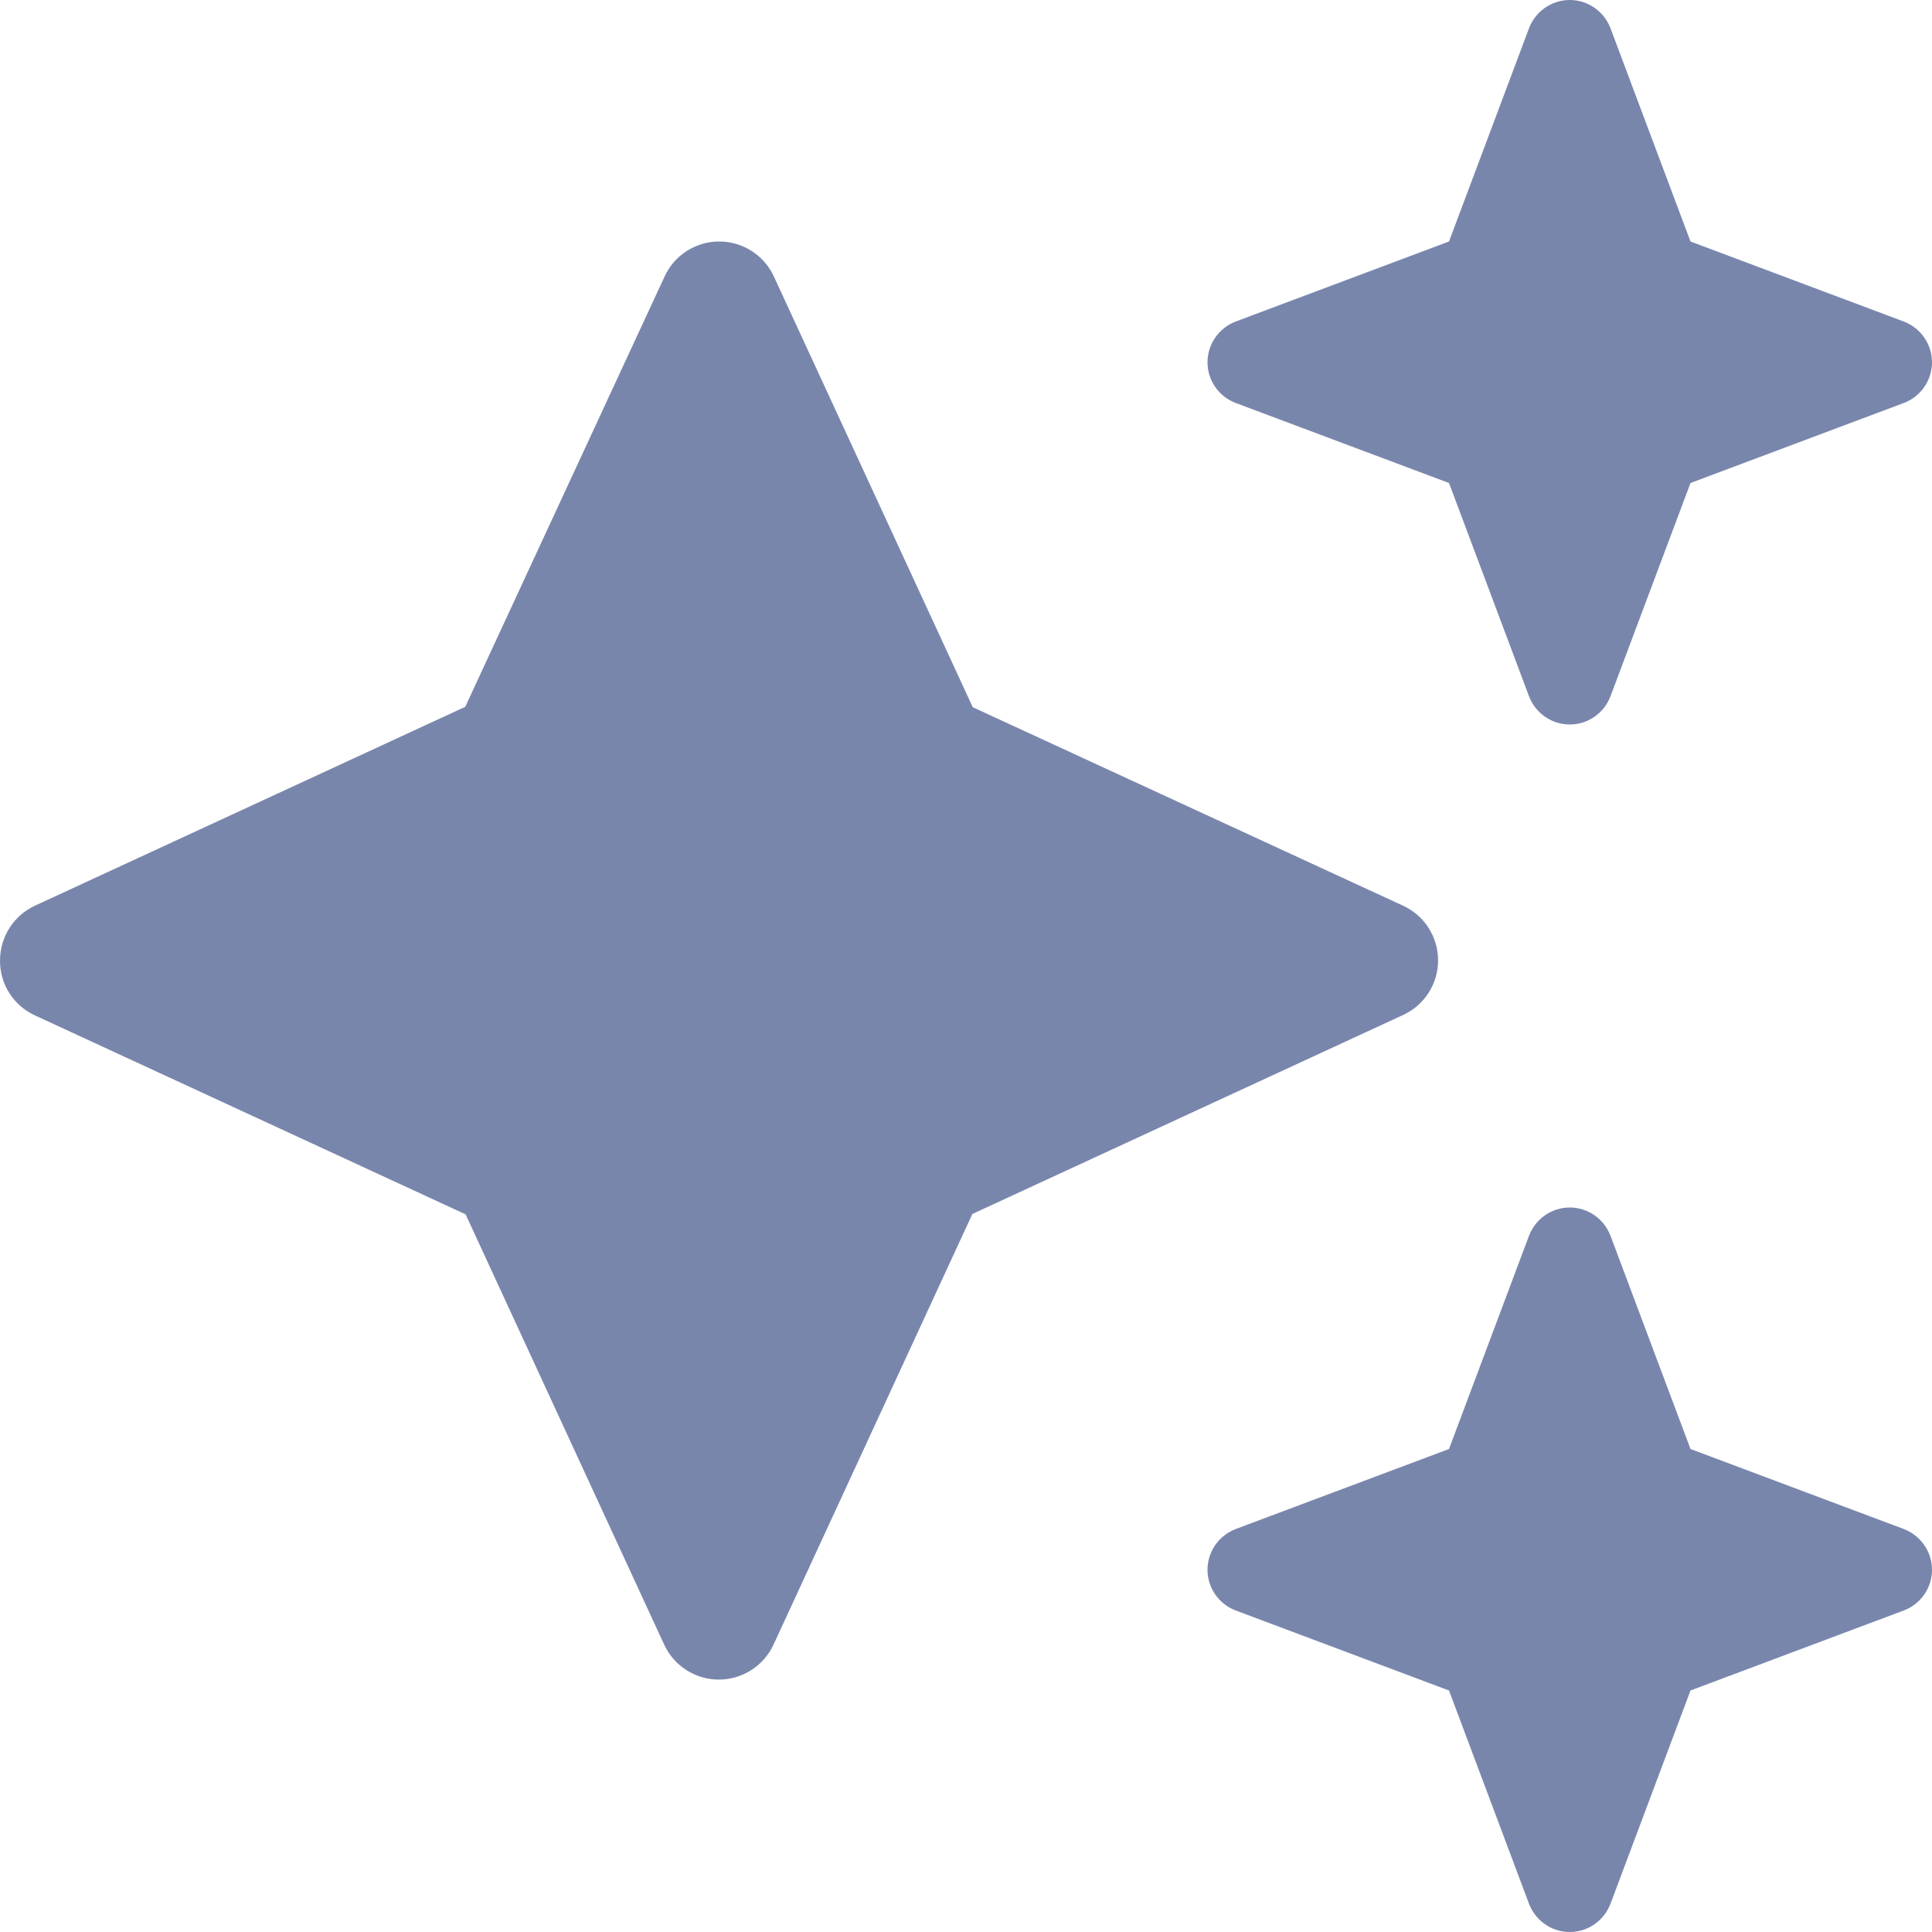
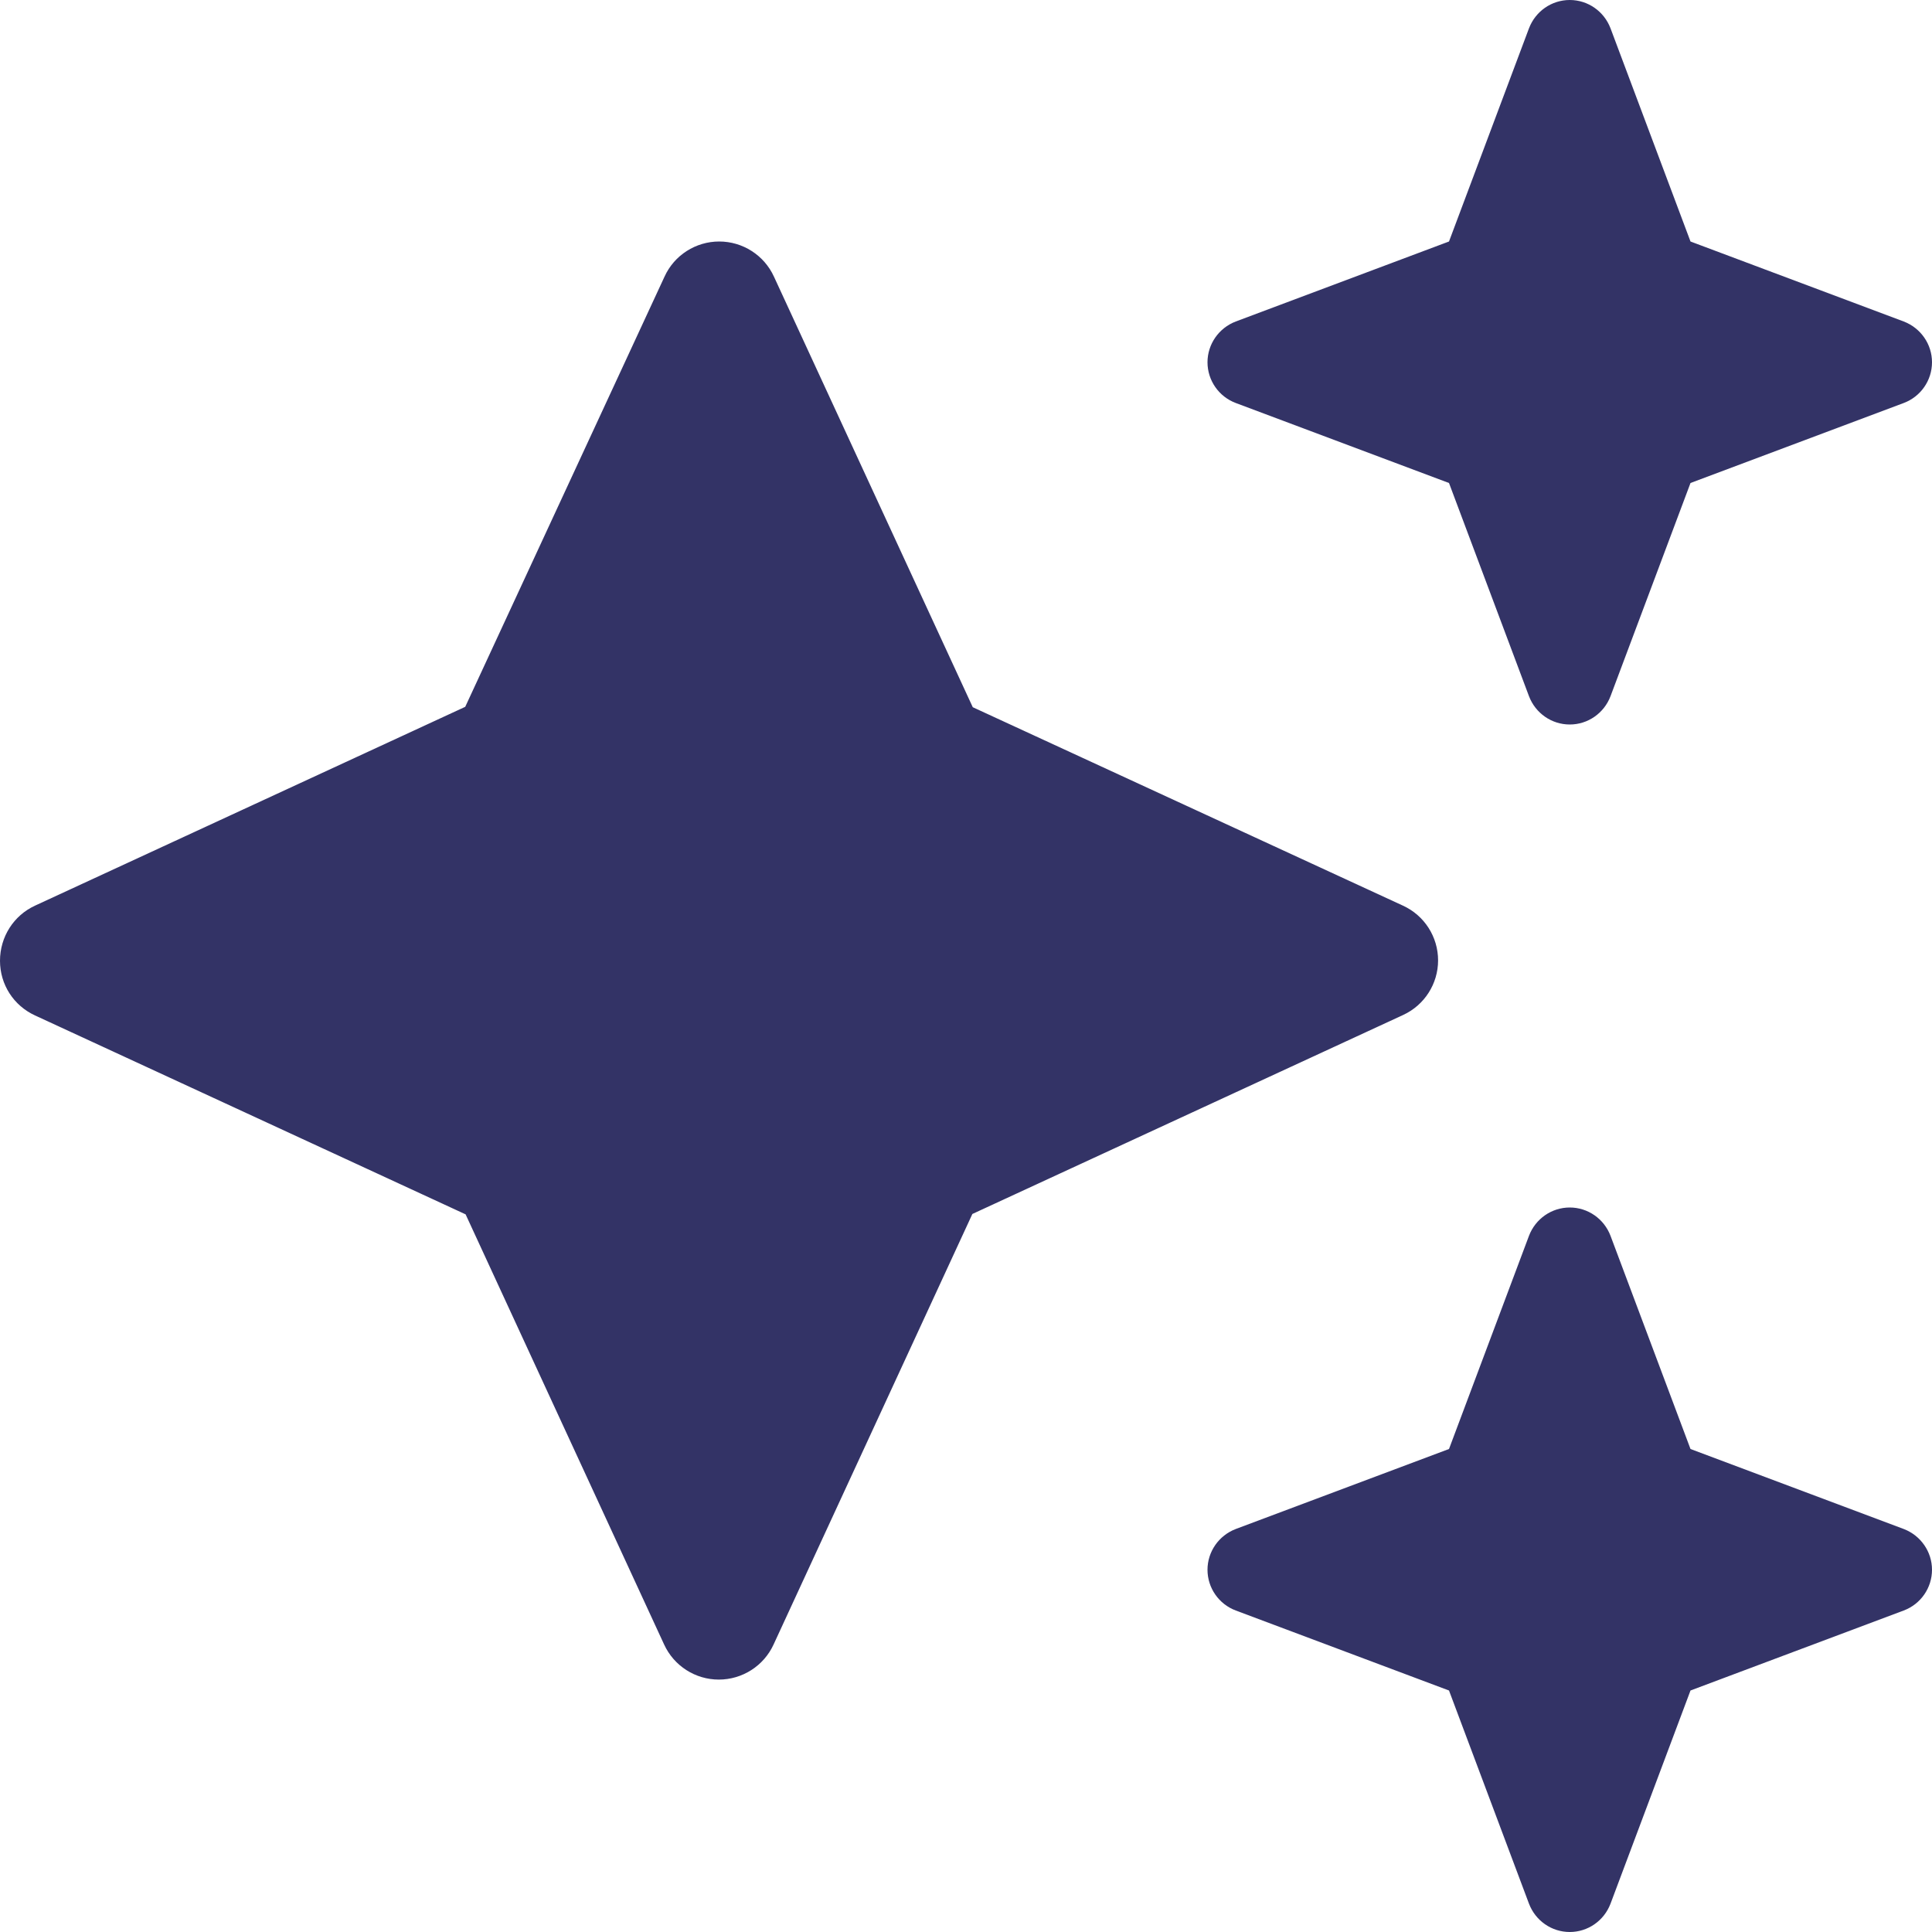
<svg xmlns="http://www.w3.org/2000/svg" width="20" height="20" viewBox="0 0 20 20" fill="none">
-   <path d="M12.793 3.328C12.617 3.395 12.5 3.563 12.5 3.75C12.5 3.938 12.617 4.106 12.793 4.172L15 5L15.828 7.207C15.895 7.383 16.062 7.5 16.25 7.5C16.438 7.5 16.605 7.383 16.672 7.207L17.5 5L19.707 4.172C19.883 4.106 20 3.938 20 3.75C20 3.563 19.883 3.395 19.707 3.328L17.5 2.5L16.672 0.293C16.605 0.117 16.438 0 16.25 0C16.062 0 15.895 0.117 15.828 0.293L15 2.5L12.793 3.328ZM8.012 2.864C7.91 2.641 7.688 2.5 7.445 2.5C7.203 2.5 6.98 2.641 6.879 2.864L4.816 7.317L0.363 9.375C0.141 9.477 0 9.699 0 9.946C0 10.192 0.141 10.41 0.363 10.512L4.82 12.571L6.875 17.024C6.977 17.246 7.199 17.387 7.441 17.387C7.684 17.387 7.906 17.246 8.008 17.024L10.066 12.567L14.523 10.508C14.746 10.406 14.887 10.184 14.887 9.942C14.887 9.699 14.746 9.477 14.523 9.375L10.07 7.321L8.012 2.864ZM15 15L12.793 15.828C12.617 15.895 12.5 16.063 12.5 16.25C12.5 16.438 12.617 16.606 12.793 16.672L15 17.5L15.828 19.707C15.895 19.883 16.062 20 16.25 20C16.438 20 16.605 19.883 16.672 19.707L17.5 17.5L19.707 16.672C19.883 16.606 20 16.438 20 16.25C20 16.063 19.883 15.895 19.707 15.828L17.5 15L16.672 12.793C16.605 12.617 16.438 12.5 16.25 12.5C16.062 12.5 15.895 12.617 15.828 12.793L15 15Z" fill="#7986AC" />
+   <path d="M12.793 3.328C12.617 3.395 12.5 3.563 12.5 3.75C12.5 3.938 12.617 4.106 12.793 4.172L15 5L15.828 7.207C15.895 7.383 16.062 7.5 16.25 7.5C16.438 7.5 16.605 7.383 16.672 7.207L17.5 5L19.707 4.172C19.883 4.106 20 3.938 20 3.75C20 3.563 19.883 3.395 19.707 3.328L17.5 2.5L16.672 0.293C16.605 0.117 16.438 0 16.25 0C16.062 0 15.895 0.117 15.828 0.293L15 2.5L12.793 3.328ZM8.012 2.864C7.91 2.641 7.688 2.5 7.445 2.5C7.203 2.5 6.98 2.641 6.879 2.864L4.816 7.317L0.363 9.375C0.141 9.477 0 9.699 0 9.946C0 10.192 0.141 10.41 0.363 10.512L4.82 12.571L6.875 17.024C6.977 17.246 7.199 17.387 7.441 17.387C7.684 17.387 7.906 17.246 8.008 17.024L10.066 12.567L14.523 10.508C14.746 10.406 14.887 10.184 14.887 9.942C14.887 9.699 14.746 9.477 14.523 9.375L10.07 7.321L8.012 2.864ZM15 15L12.793 15.828C12.617 15.895 12.5 16.063 12.5 16.25C12.5 16.438 12.617 16.606 12.793 16.672L15 17.5L15.828 19.707C15.895 19.883 16.062 20 16.25 20C16.438 20 16.605 19.883 16.672 19.707L17.5 17.5L19.707 16.672C19.883 16.606 20 16.438 20 16.25C20 16.063 19.883 15.895 19.707 15.828L17.5 15L16.672 12.793C16.605 12.617 16.438 12.5 16.25 12.5C16.062 12.5 15.895 12.617 15.828 12.793L15 15Z" fill="#333366" />
</svg>
